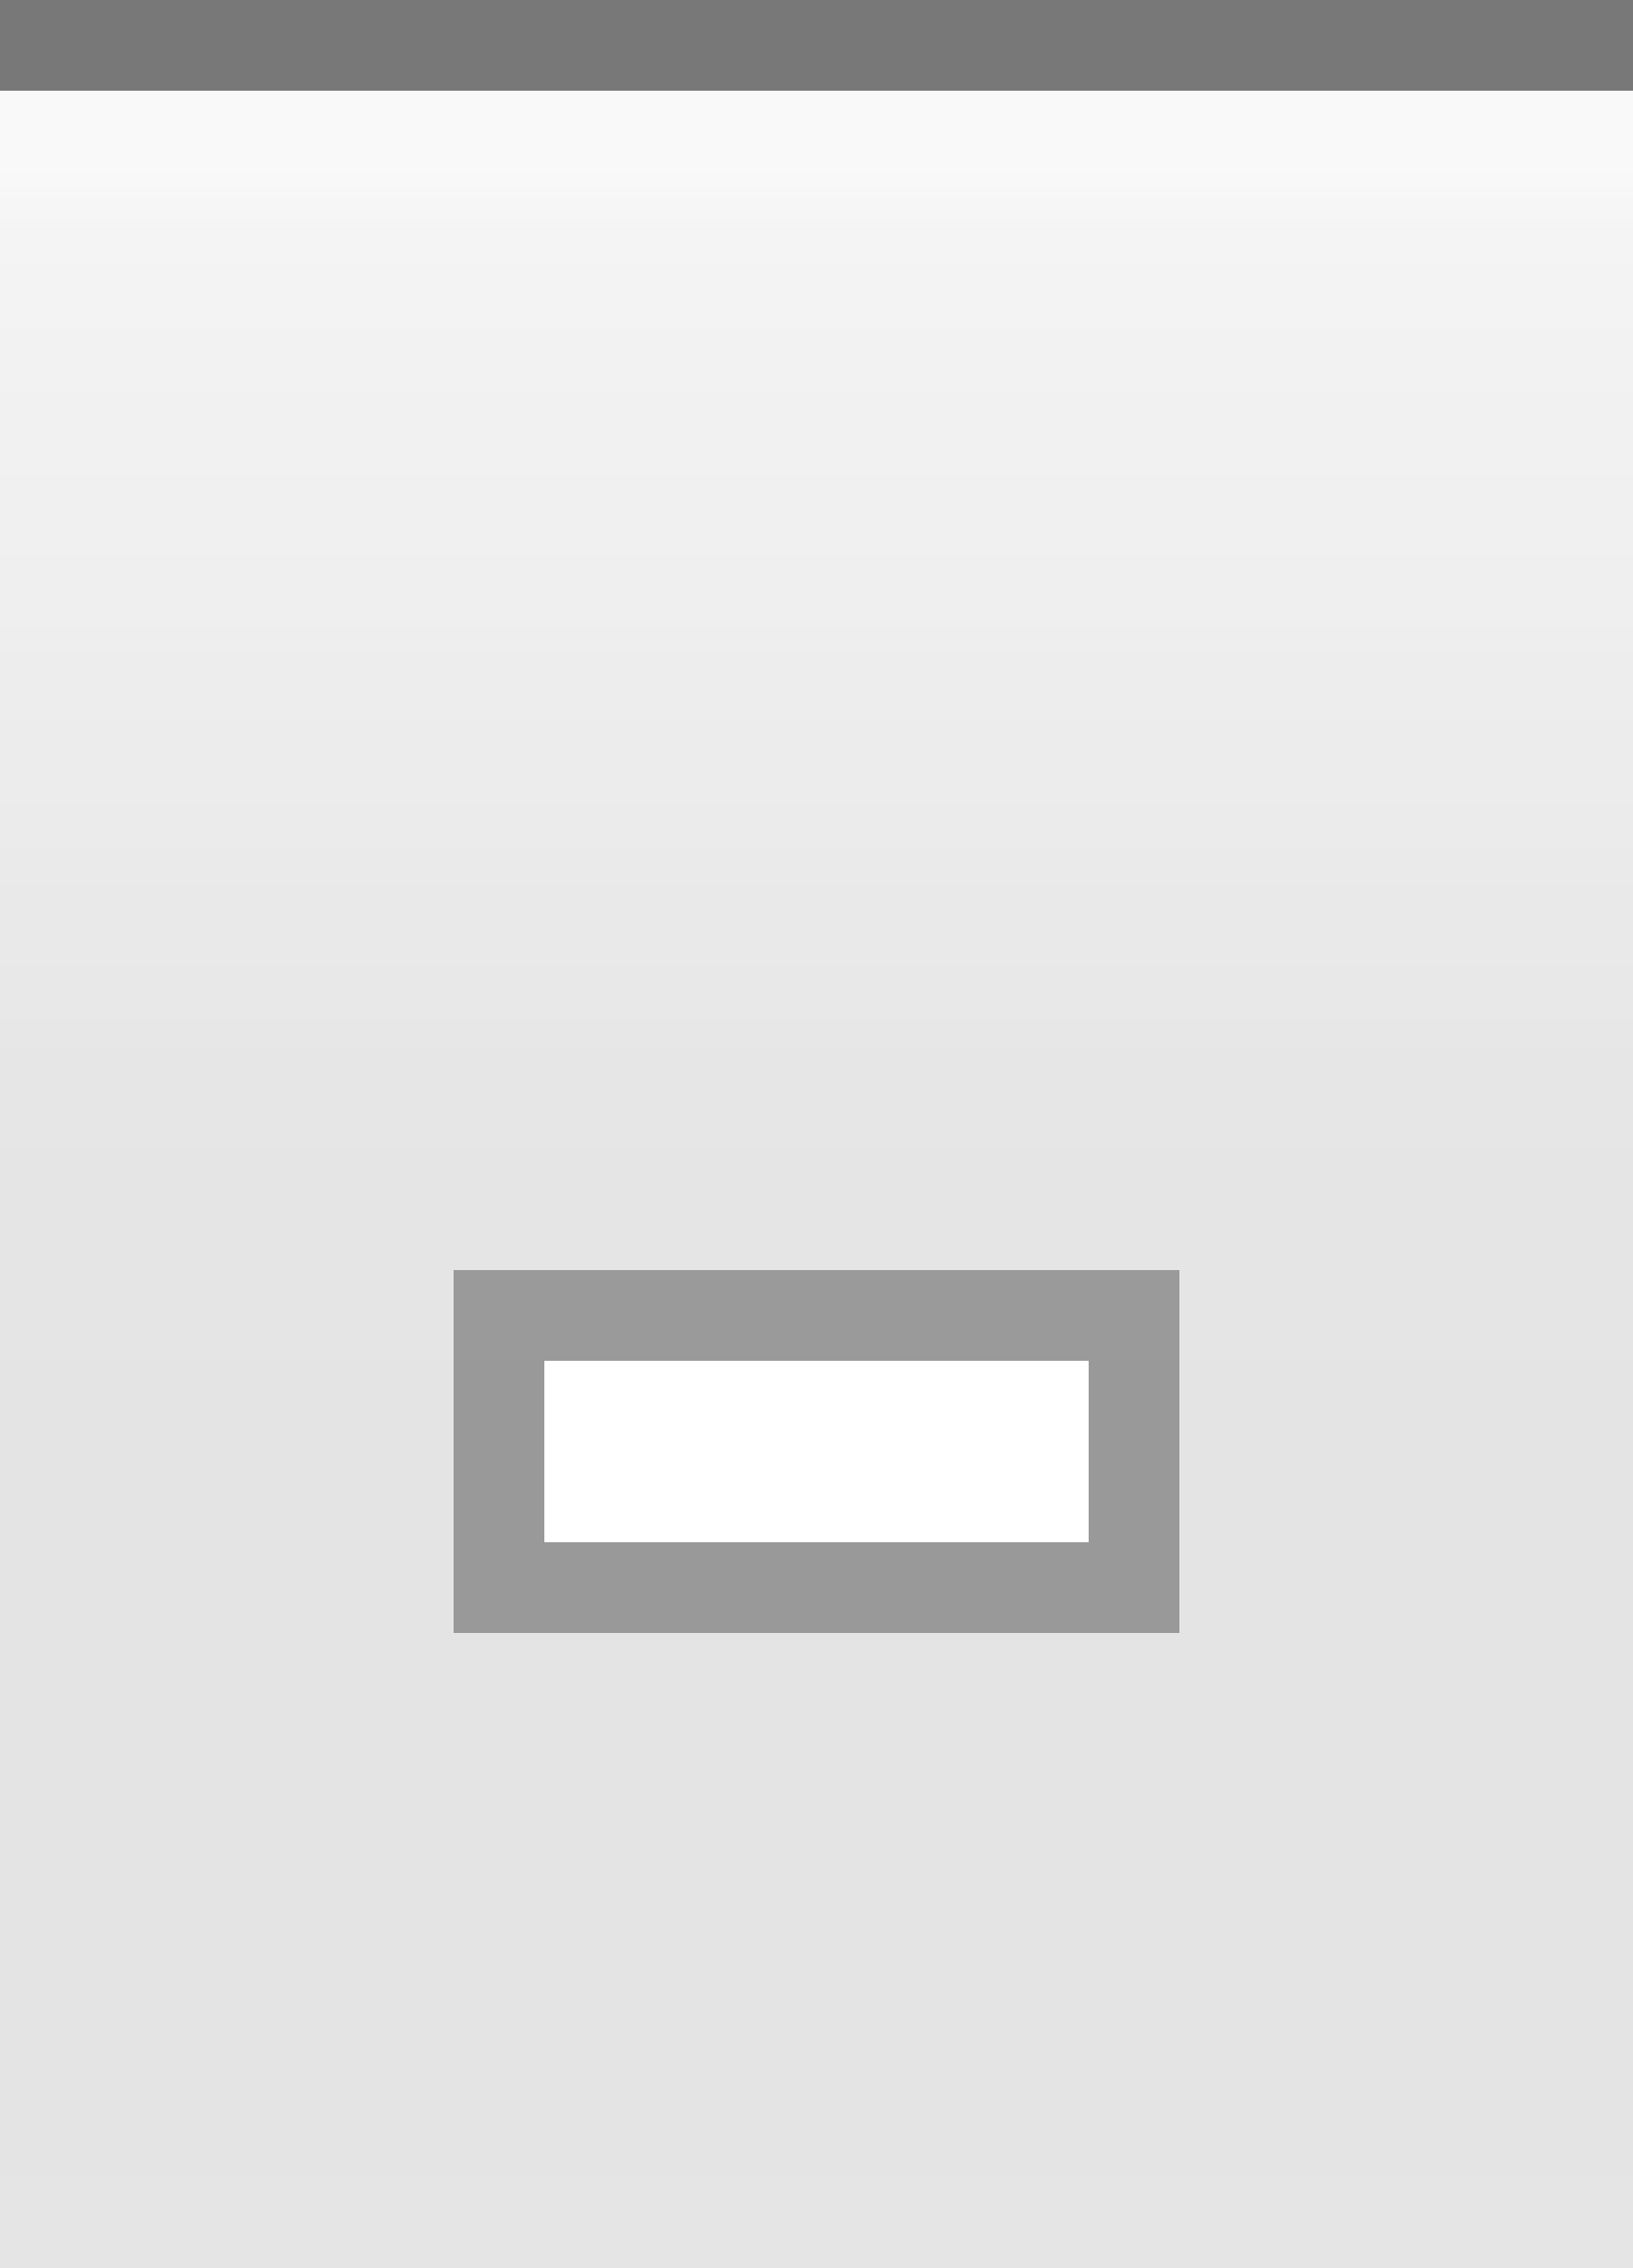
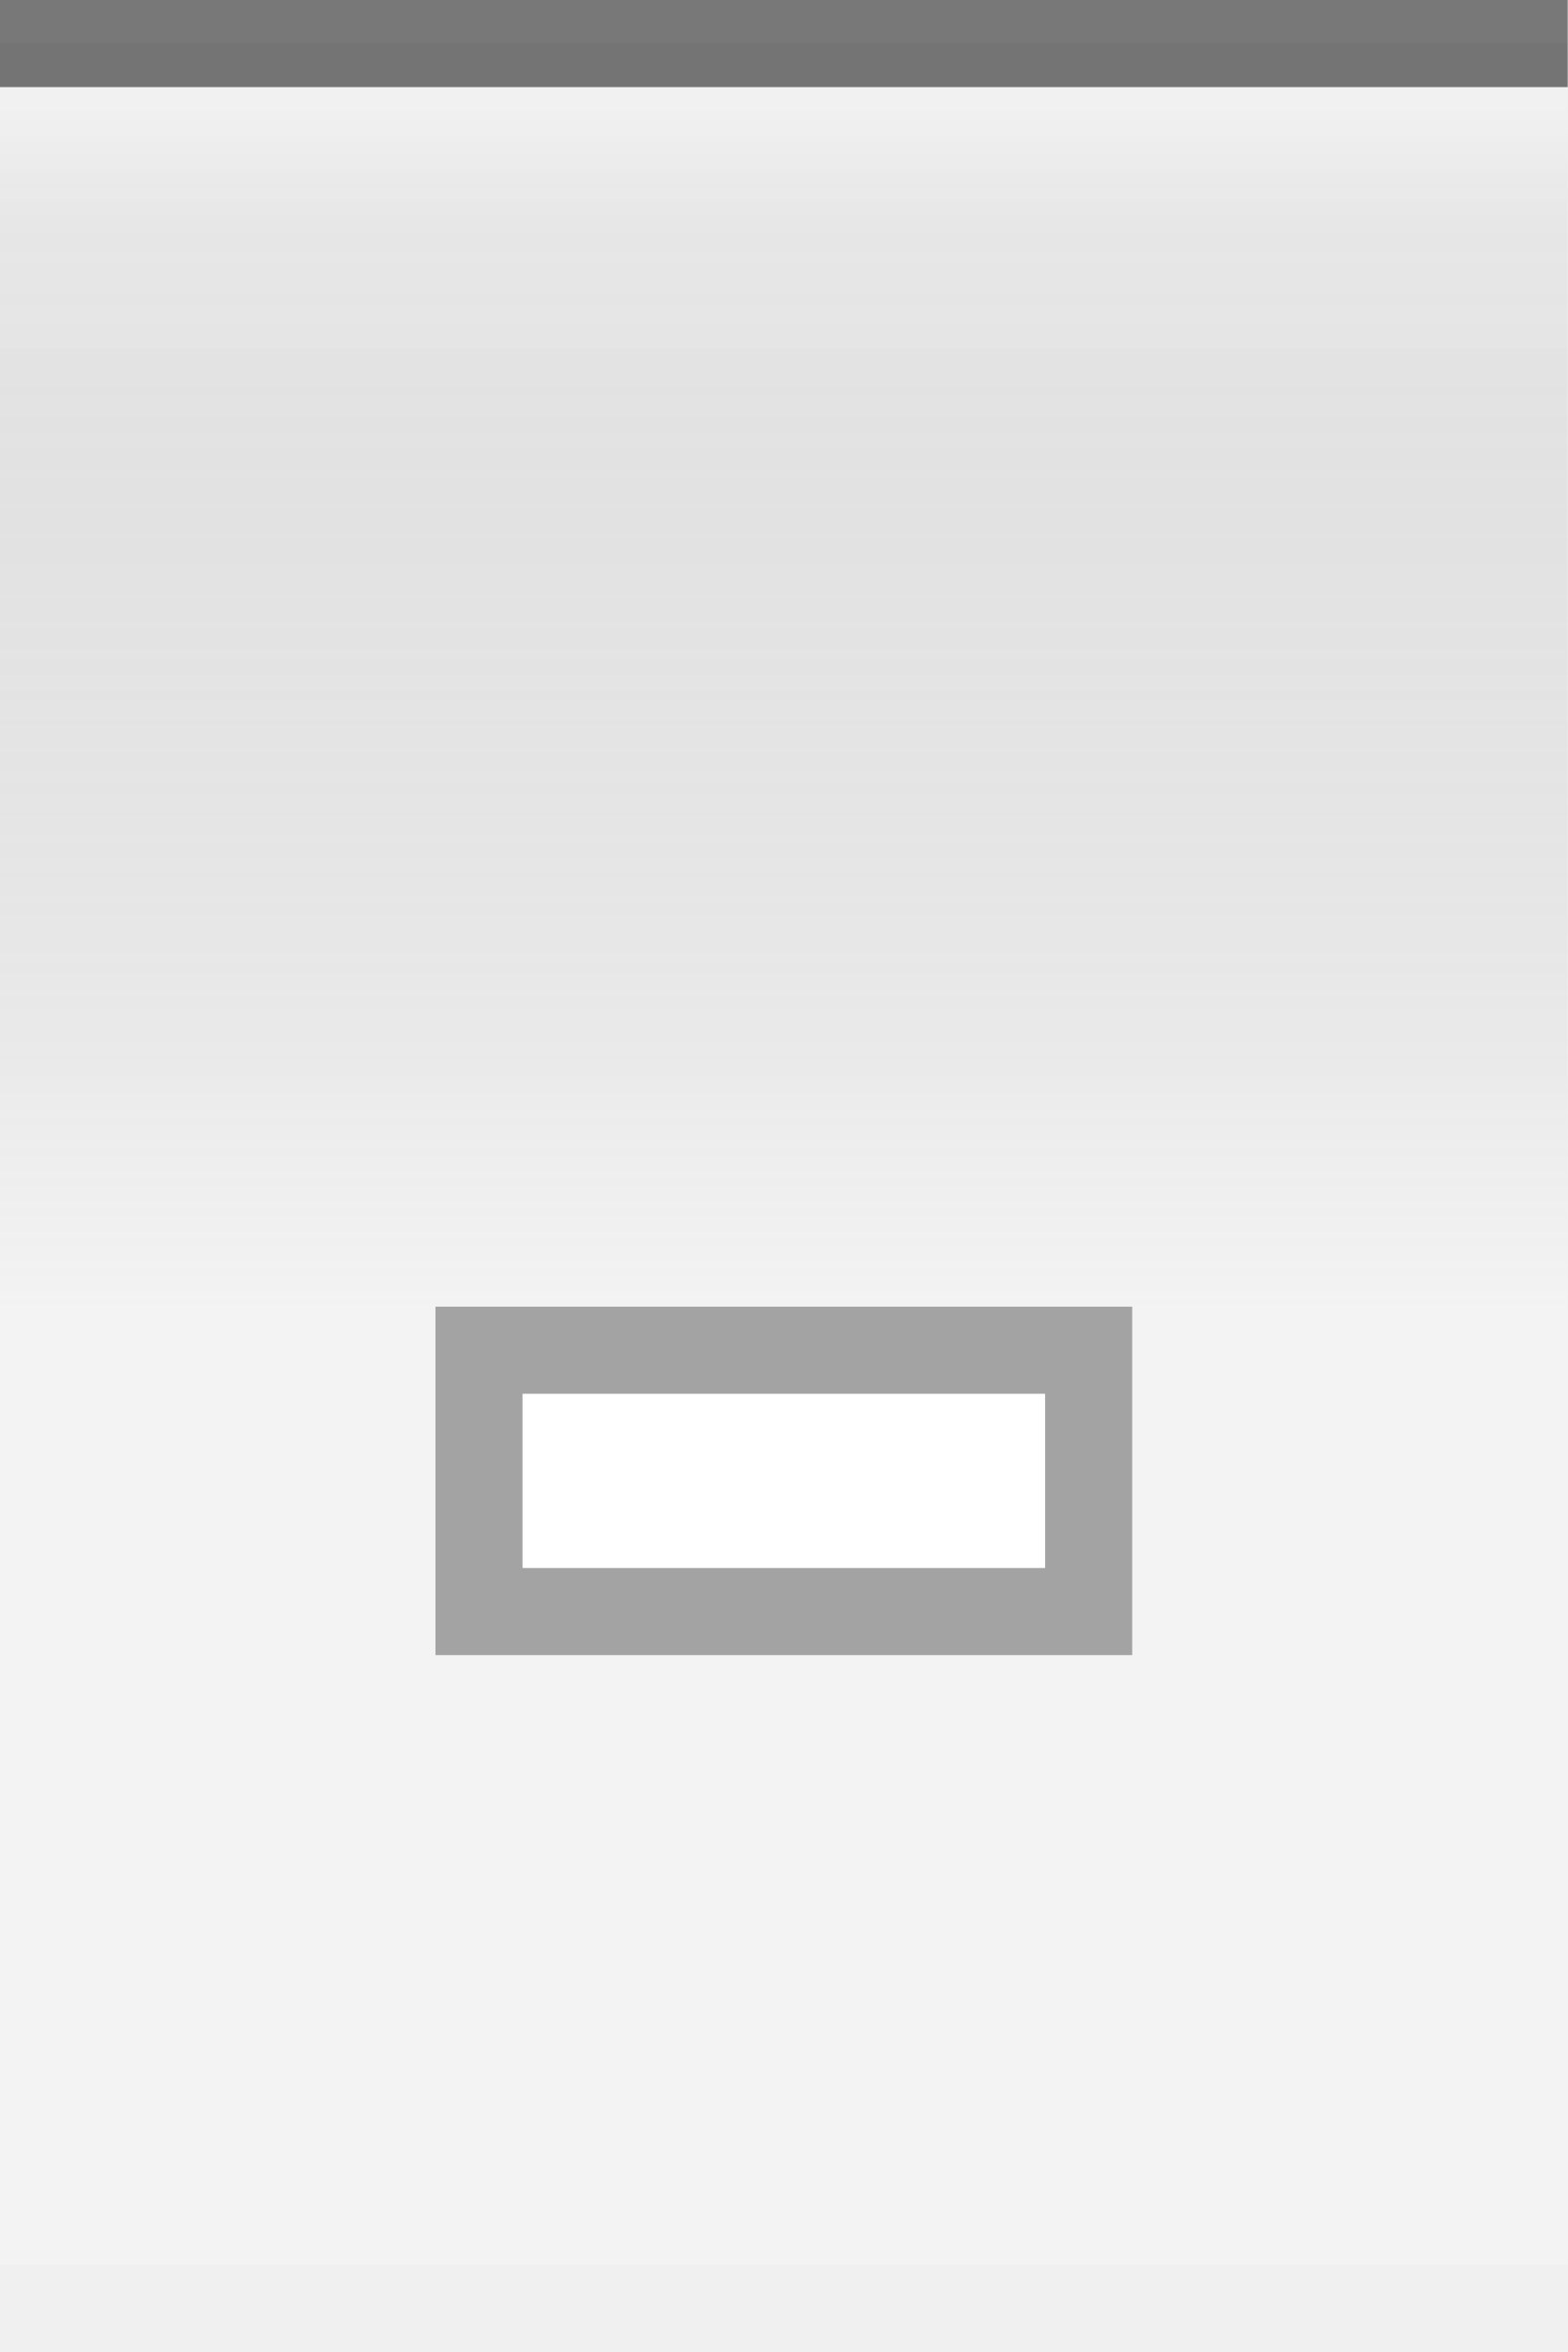
- <svg xmlns="http://www.w3.org/2000/svg" xmlns:xlink="http://www.w3.org/1999/xlink" width="18" height="25" id="svg2" version="1.0">
+ <svg xmlns="http://www.w3.org/2000/svg" xmlns:xlink="http://www.w3.org/1999/xlink" width="18" height="27" id="svg2" version="1.0">
  <defs id="defs4">
-     <linearGradient id="linearGradient1886">
-       <stop style="stop-color:white;stop-opacity:1;" offset="0" id="stop1888" />
-       <stop style="stop-color:white;stop-opacity:0.05;" offset="1" id="stop1890" />
-     </linearGradient>
    <linearGradient id="linearGradient5873">
      <stop id="stop5875" offset="0" style="stop-color:white;stop-opacity:1;" />
-       <stop id="stop5877" offset="0.5" style="stop-color:white;stop-opacity:0.90;" />
-       <stop id="stop5879" offset="1" style="stop-color:white;stop-opacity:0;" />
+       <stop id="stop5879" offset="1" style="stop-color:white;stop-opacity:0.15;" />
    </linearGradient>
    <linearGradient id="linearGradient5847">
-       <stop id="stop5849" offset="0" style="stop-color:white;stop-opacity:0.05;" />
-       <stop id="stop2776" offset="1" style="stop-color:black;stop-opacity:0.05;" />
+       <stop id="stop5849" offset="0" style="stop-color:black;stop-opacity:0.05;" />
+       <stop id="stop2776" offset="1" style="stop-color:white;stop-opacity:0.30;" />
    </linearGradient>
-     <linearGradient xlink:href="#linearGradient5847" id="linearGradient6945" gradientUnits="userSpaceOnUse" x1="0" y1="0.5" x2="0" y2="12" gradientTransform="matrix(1,0,0,1,0,0)" />
+     <linearGradient xlink:href="#linearGradient5847" id="linearGradient6945" gradientUnits="userSpaceOnUse" x1="0" y1="0.5" x2="0" y2="15" gradientTransform="matrix(1,0,0,1,0,0)" />
    <linearGradient xlink:href="#linearGradient5873" id="linearGradient6962" x1="0" y1="1" x2="0" y2="8" gradientUnits="userSpaceOnUse" gradientTransform="matrix(1,0,0,0.2,0,1)" />
-     <linearGradient xlink:href="#linearGradient1886" id="linearGradient1892" x1="0" y1="1" x2="0" y2="14" gradientUnits="userSpaceOnUse" gradientTransform="matrix(0.75,0,0,1,0.75,0)" />
  </defs>
  <g id="layer2" style="display:inline">
-     <path style="fill:url(#linearGradient6945);fill-opacity:1;fill-rule:evenodd;stroke:none;stroke-width:1;stroke-linecap:square;stroke-linejoin:miter;stroke-miterlimit:4;stroke-dasharray:none;stroke-opacity:1" d="M 0,0.5 L 18,0.5 C 18,0.5 18,24 18,24 L 0,24 L 0,0.5 z " id="path6057" />
+     <path style="fill:url(#linearGradient6945);fill-opacity:0.65;fill-rule:evenodd;stroke:none;stroke-width:1;stroke-linecap:square;stroke-linejoin:miter;stroke-miterlimit:4;stroke-dasharray:none;stroke-opacity:1" d="M 0,0.5 L 18,0.5 C 18,0.5 18,26 18,26 L 0,26 L 0,0.5 z " id="path6057" />
  </g>
  <g id="layer3">
    <path style="fill:url(#linearGradient6962);fill-opacity:0.40;fill-rule:evenodd;stroke:none;stroke-width:1px;stroke-linecap:square;stroke-linejoin:miter;stroke-opacity:1" d="M 0,1 L 18,1 C 18,1 18,4 18,4 L 0,4 L 0,3 z " id="path6061" />
-     <rect style="opacity:0.5;fill:url(#linearGradient1892);fill-opacity:0.75;stroke:none;stroke-width:0;stroke-linecap:round;stroke-linejoin:round;stroke-miterlimit:4;stroke-dasharray:none;stroke-opacity:1" id="rect1884" width="18" height="14" x="0" y="1" />
  </g>
  <g id="layer1" style="display:inline">
    <path style="fill:none;fill-opacity:0.20;fill-rule:evenodd;stroke:black;stroke-width:1px;stroke-linecap:square;stroke-linejoin:miter;stroke-opacity:0.50" d="M 0.5,0.5 L 17.5,0.5" id="path6059" />
  </g>
  <g id="g20">
-     <g style="display:inline" id="g1616" transform="translate(3,7)">
+     <g style="display:inline" id="g1616" transform="translate(3,8)">
      <rect style="opacity:0.33;fill:black;fill-opacity:1;stroke:black;stroke-width:0;stroke-linecap:butt;stroke-miterlimit:4;stroke-dasharray:none;stroke-opacity:1;display:inline" id="rect2376" width="8" height="4" x="2" y="7" />
      <rect style="opacity:1;fill:white;fill-opacity:1;stroke:black;stroke-width:0;stroke-linecap:butt;stroke-miterlimit:4;stroke-dasharray:none;stroke-opacity:1;display:inline" id="rect2378" width="6" height="2" x="3" y="8" />
    </g>
  </g>
  <g id="layer5">
-     <path style="fill:none;fill-opacity:0.05;fill-rule:evenodd;stroke:black;stroke-width:1px;stroke-linecap:square;stroke-linejoin:miter;stroke-opacity:0.05" d="M 0.5,24.5 L 17.5,24.5" id="path6989" />
+     <path style="fill:none;fill-opacity:0;fill-rule:evenodd;stroke:black;stroke-width:1px;stroke-linecap:square;stroke-linejoin:miter;stroke-opacity:0" d="M 0.5,26.5 L 17.5,26.5" id="path6989" />
  </g>
</svg>
